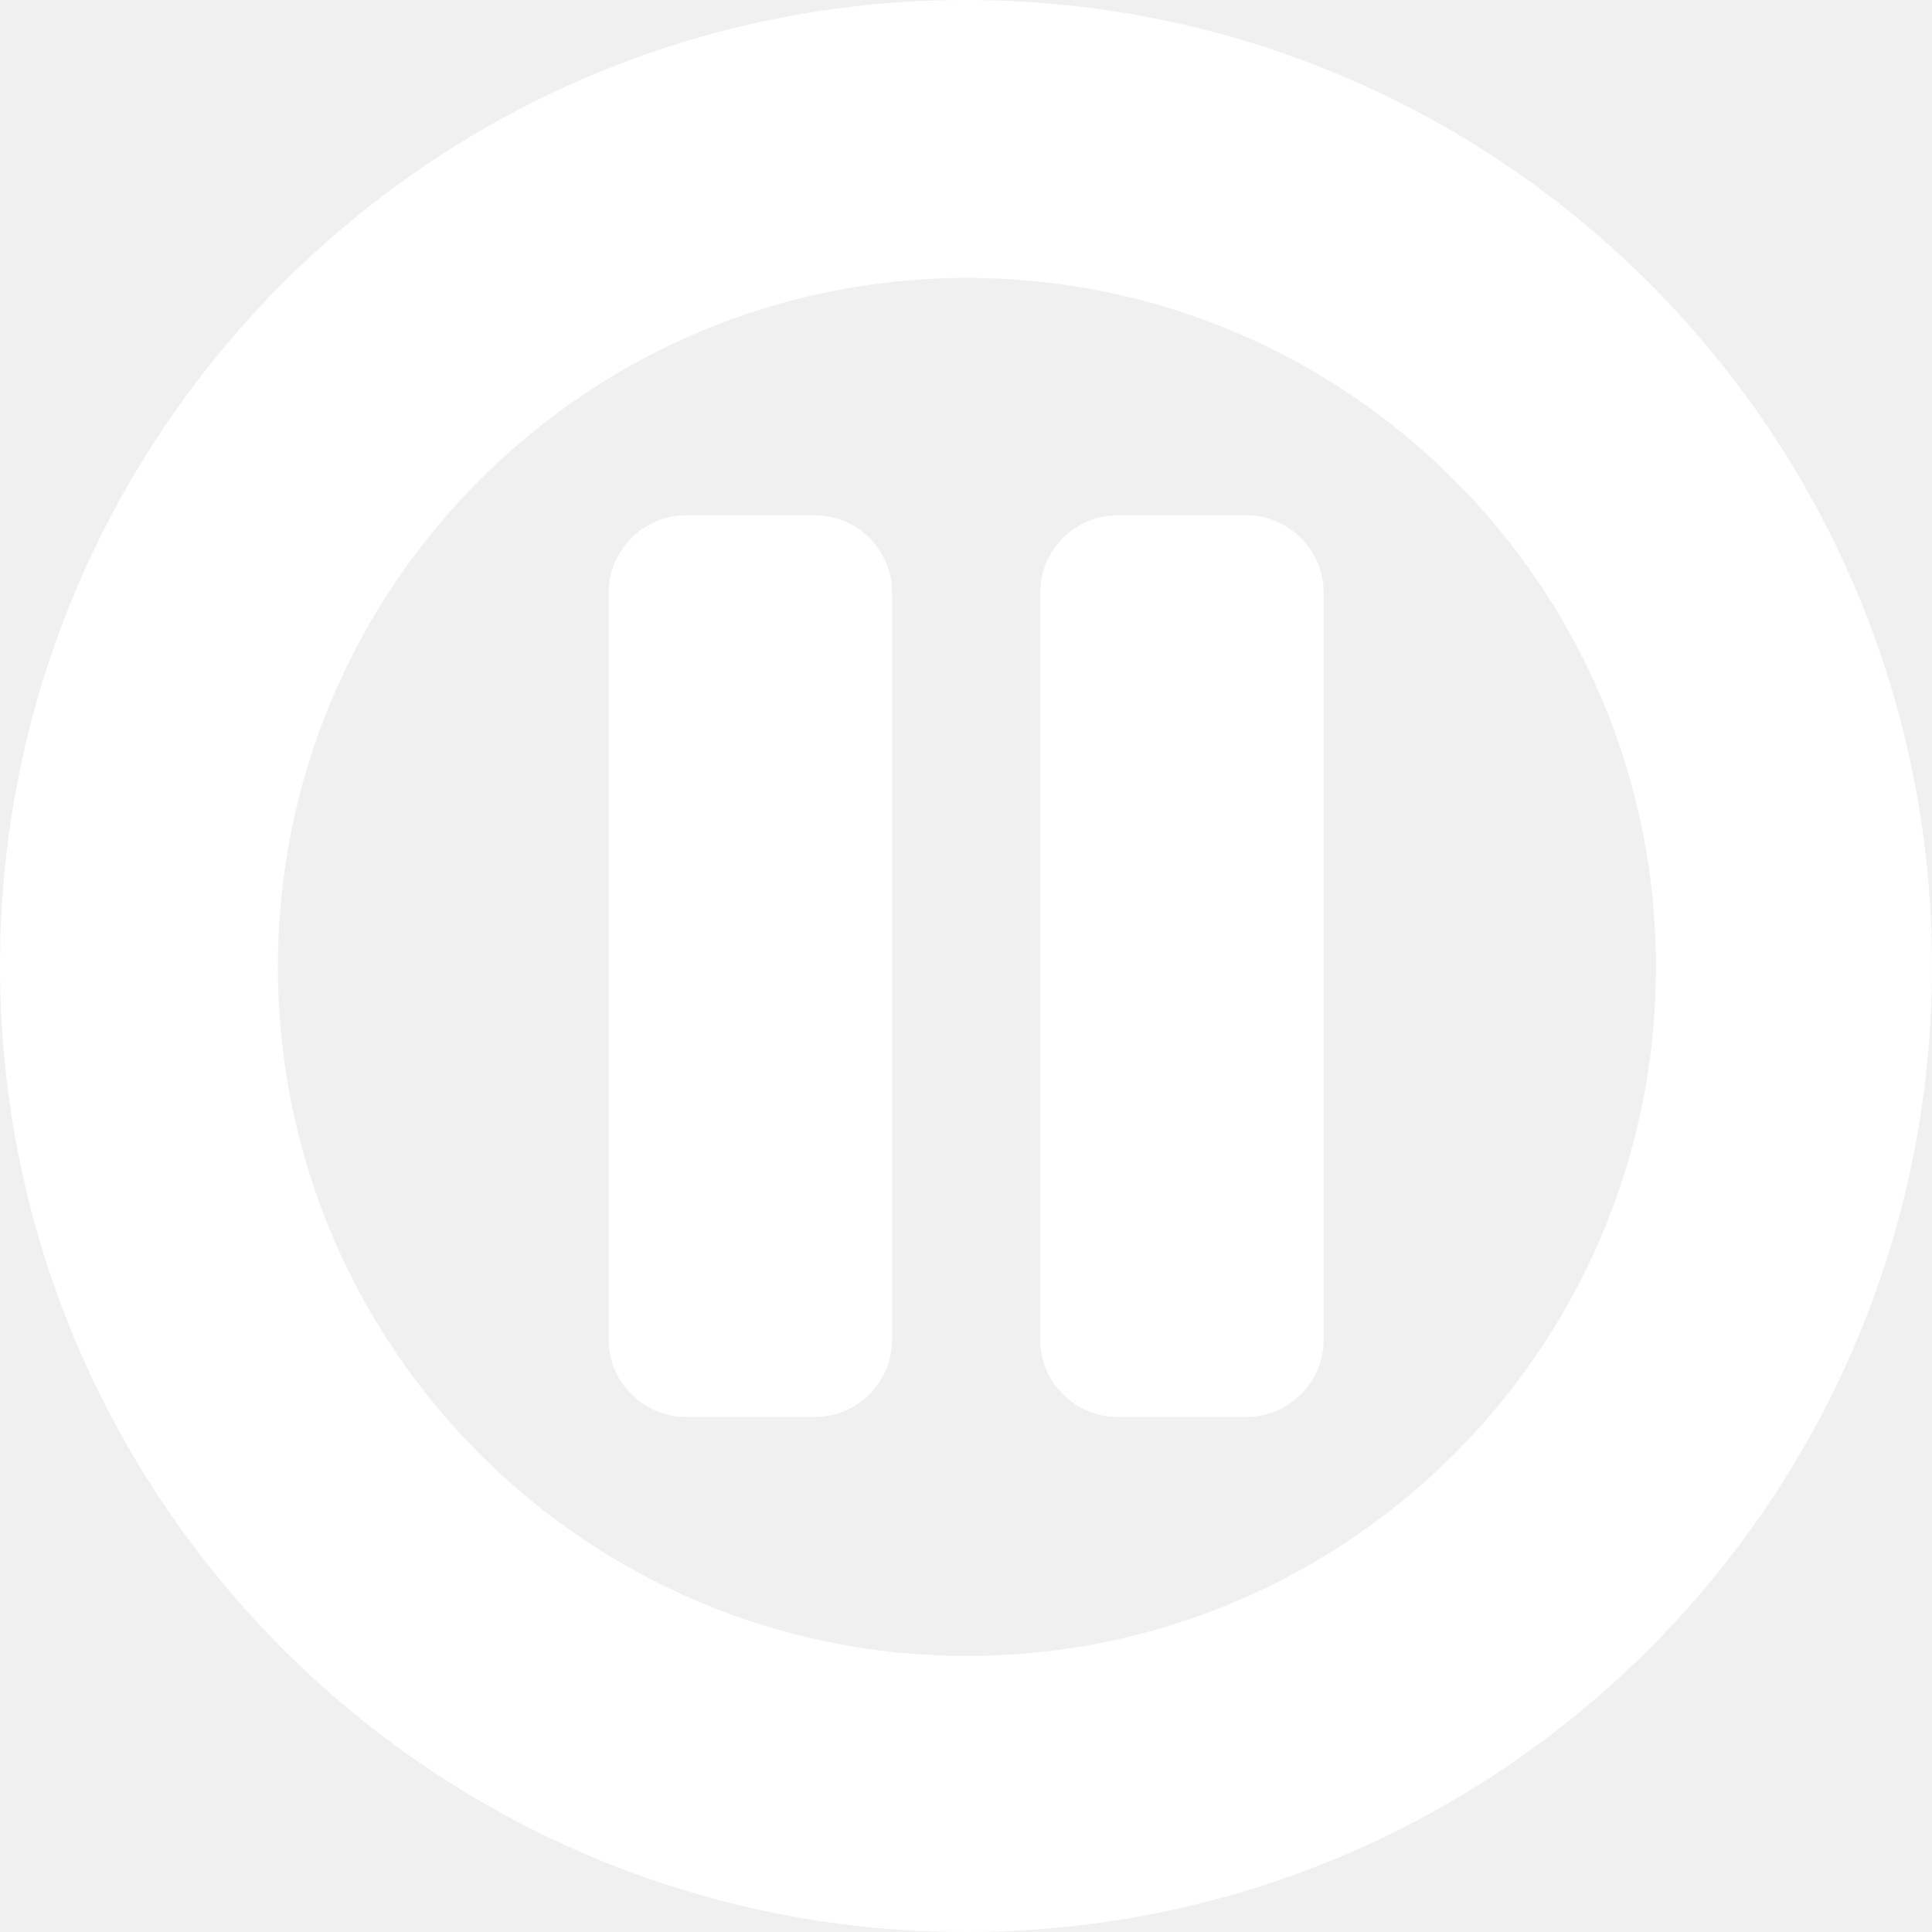
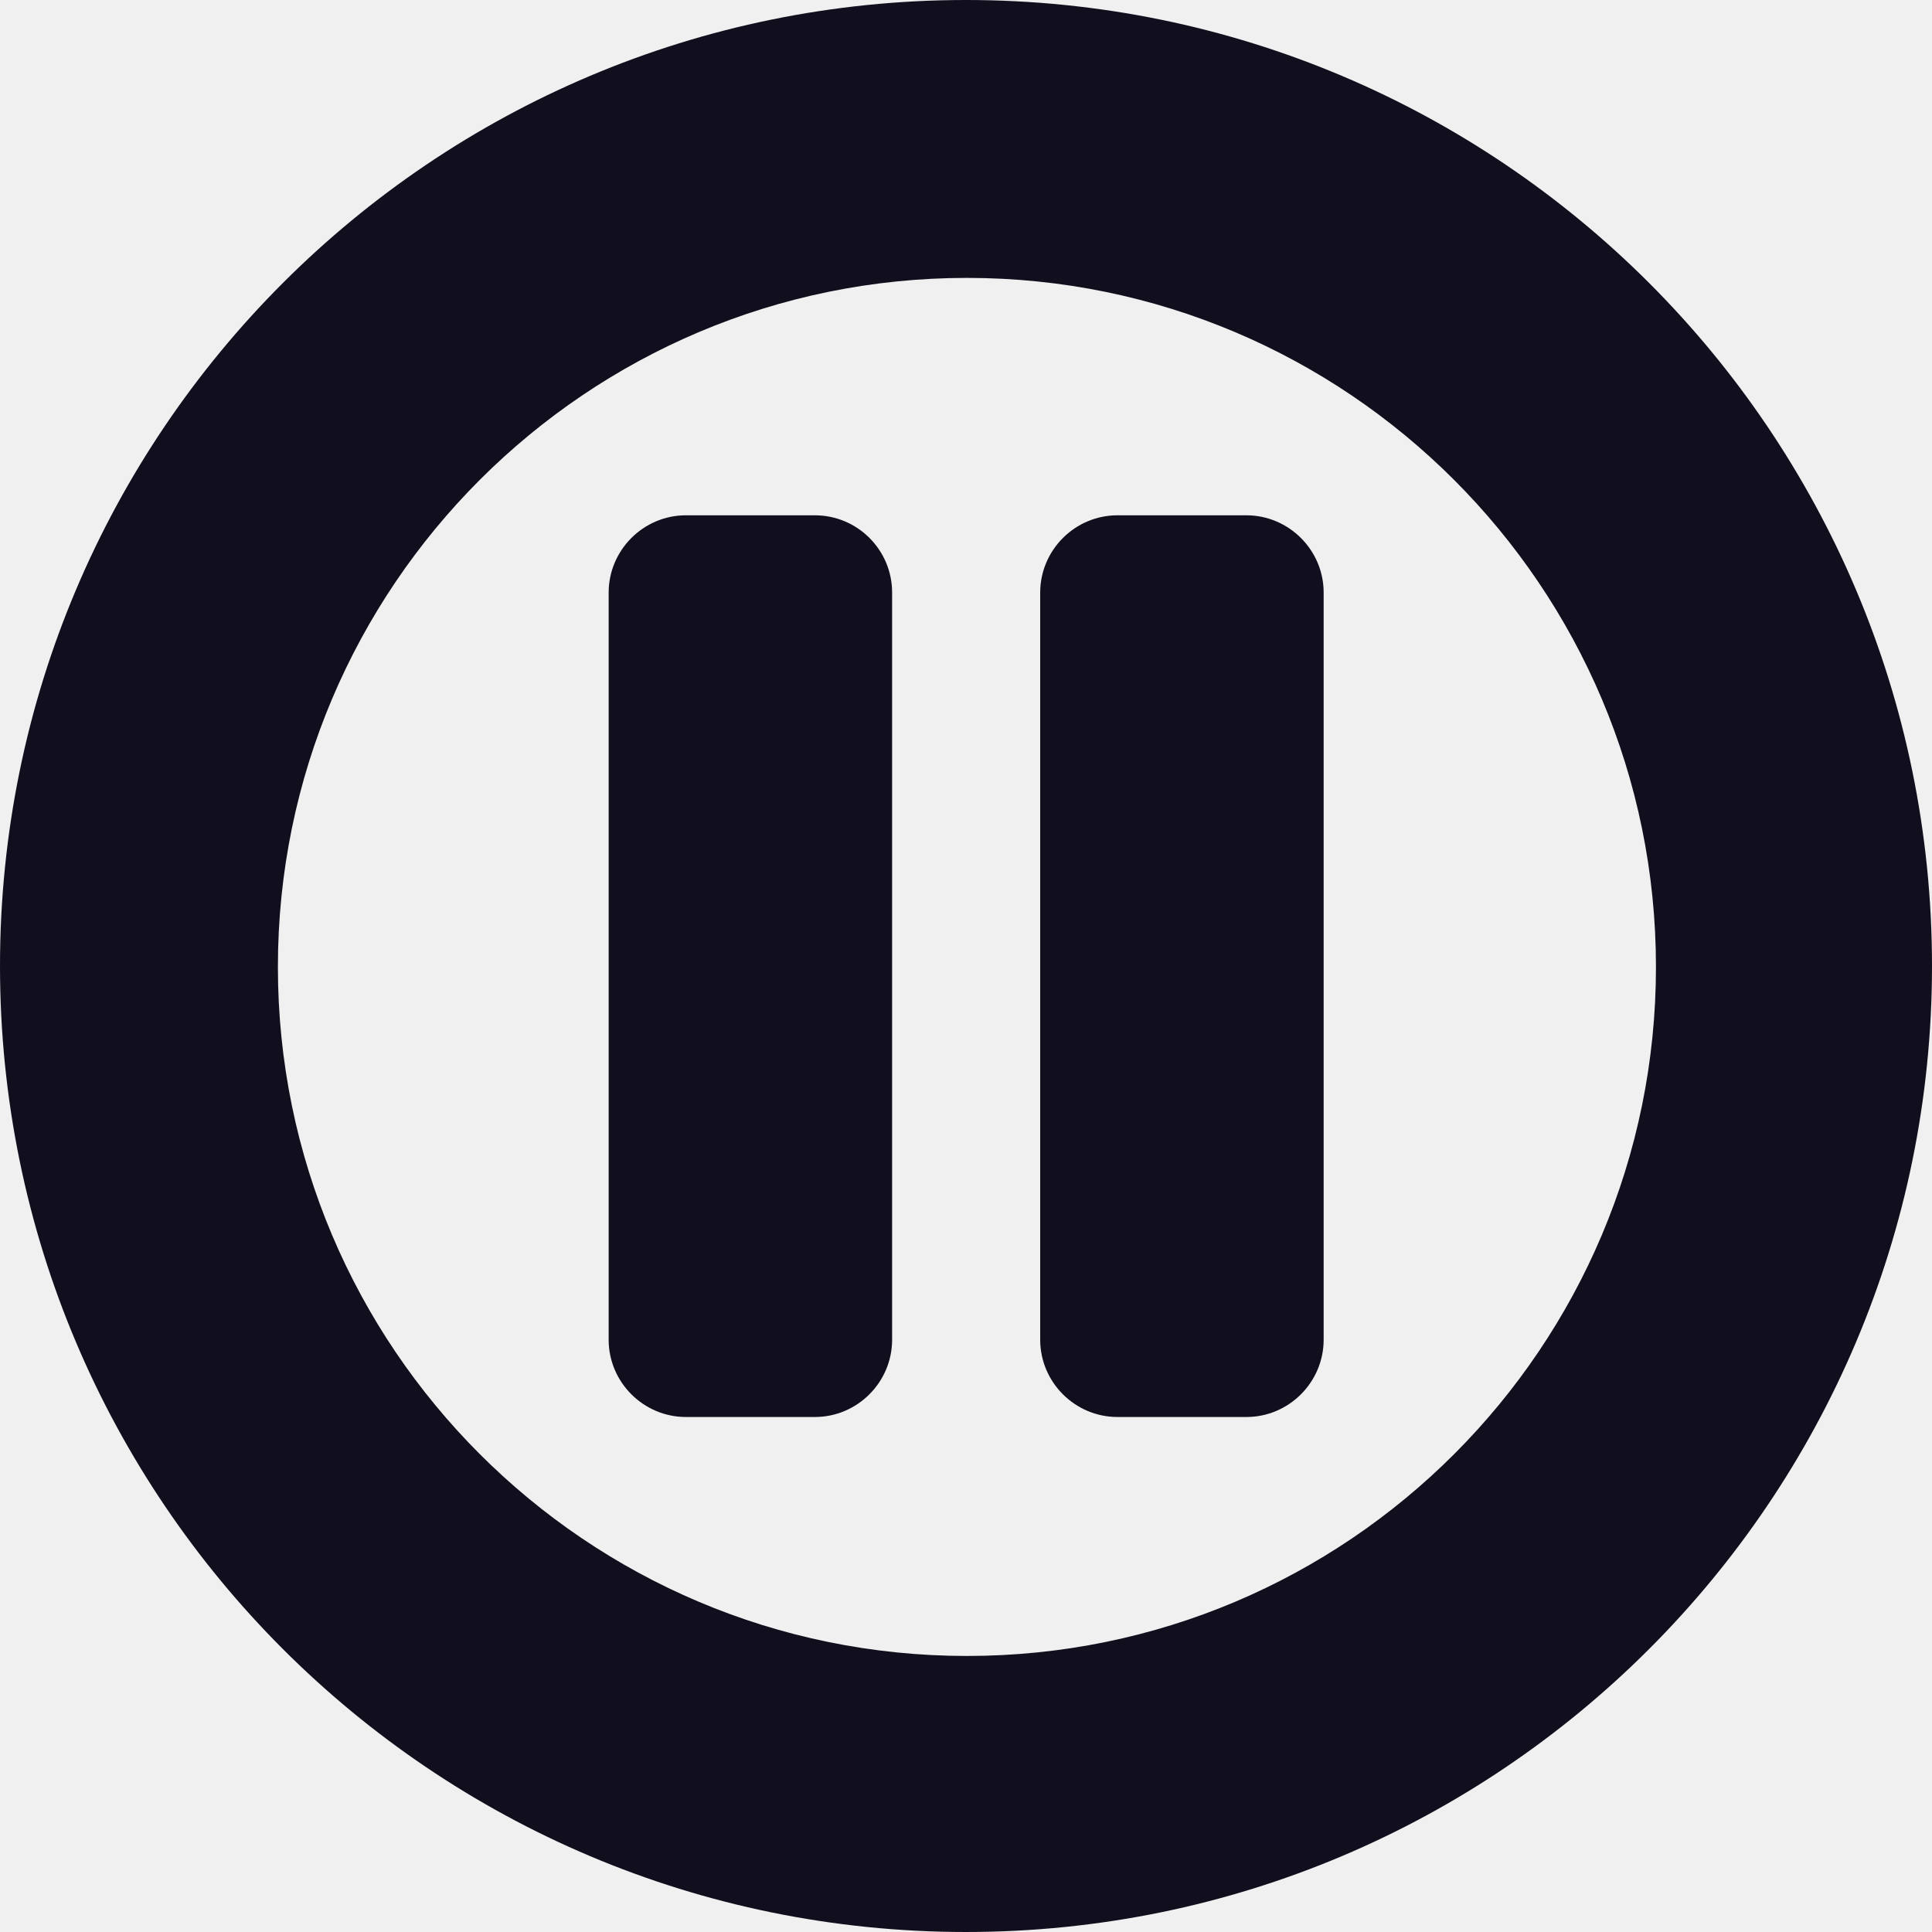
- <svg xmlns="http://www.w3.org/2000/svg" fill="#ffffff" version="1.1" id="Capa_1" width="800px" height="800px" viewBox="0 0 478.125 478.125" xml:space="preserve">
+ <svg xmlns="http://www.w3.org/2000/svg" fill="#110f1e" version="1.1" id="Capa_1" width="800px" height="800px" viewBox="0 0 478.125 478.125" xml:space="preserve">
  <g>
    <g>
      <g>
        <path d="M201.654,127.525h-31.9c-10.557,0-19.125,8.645-19.125,19.125v184.9c0,10.558,8.645,19.125,19.125,19.125h31.9     c10.557,0,19.125-8.645,19.125-19.125v-184.9C220.779,136.094,212.211,127.525,201.654,127.525z" />
        <path d="M308.448,127.525h-31.9c-10.558,0-19.125,8.645-19.125,19.125v184.9c0,10.558,8.645,19.125,19.125,19.125h31.9     c10.557,0,19.125-8.645,19.125-19.125v-184.9C327.573,136.094,318.929,127.525,308.448,127.525z" />
        <path d="M239.062,0C107.023,0,0,107.023,0,239.062s107.023,239.062,239.062,239.062s239.062-107.023,239.062-239.062     S371.102,0,239.062,0z M239.292,409.811c-94.171,0-170.519-76.424-170.519-170.519S145.197,68.773,239.292,68.773     c94.095,0,170.519,76.424,170.519,170.519S333.54,409.811,239.292,409.811z" />
      </g>
    </g>
  </g>
</svg>
